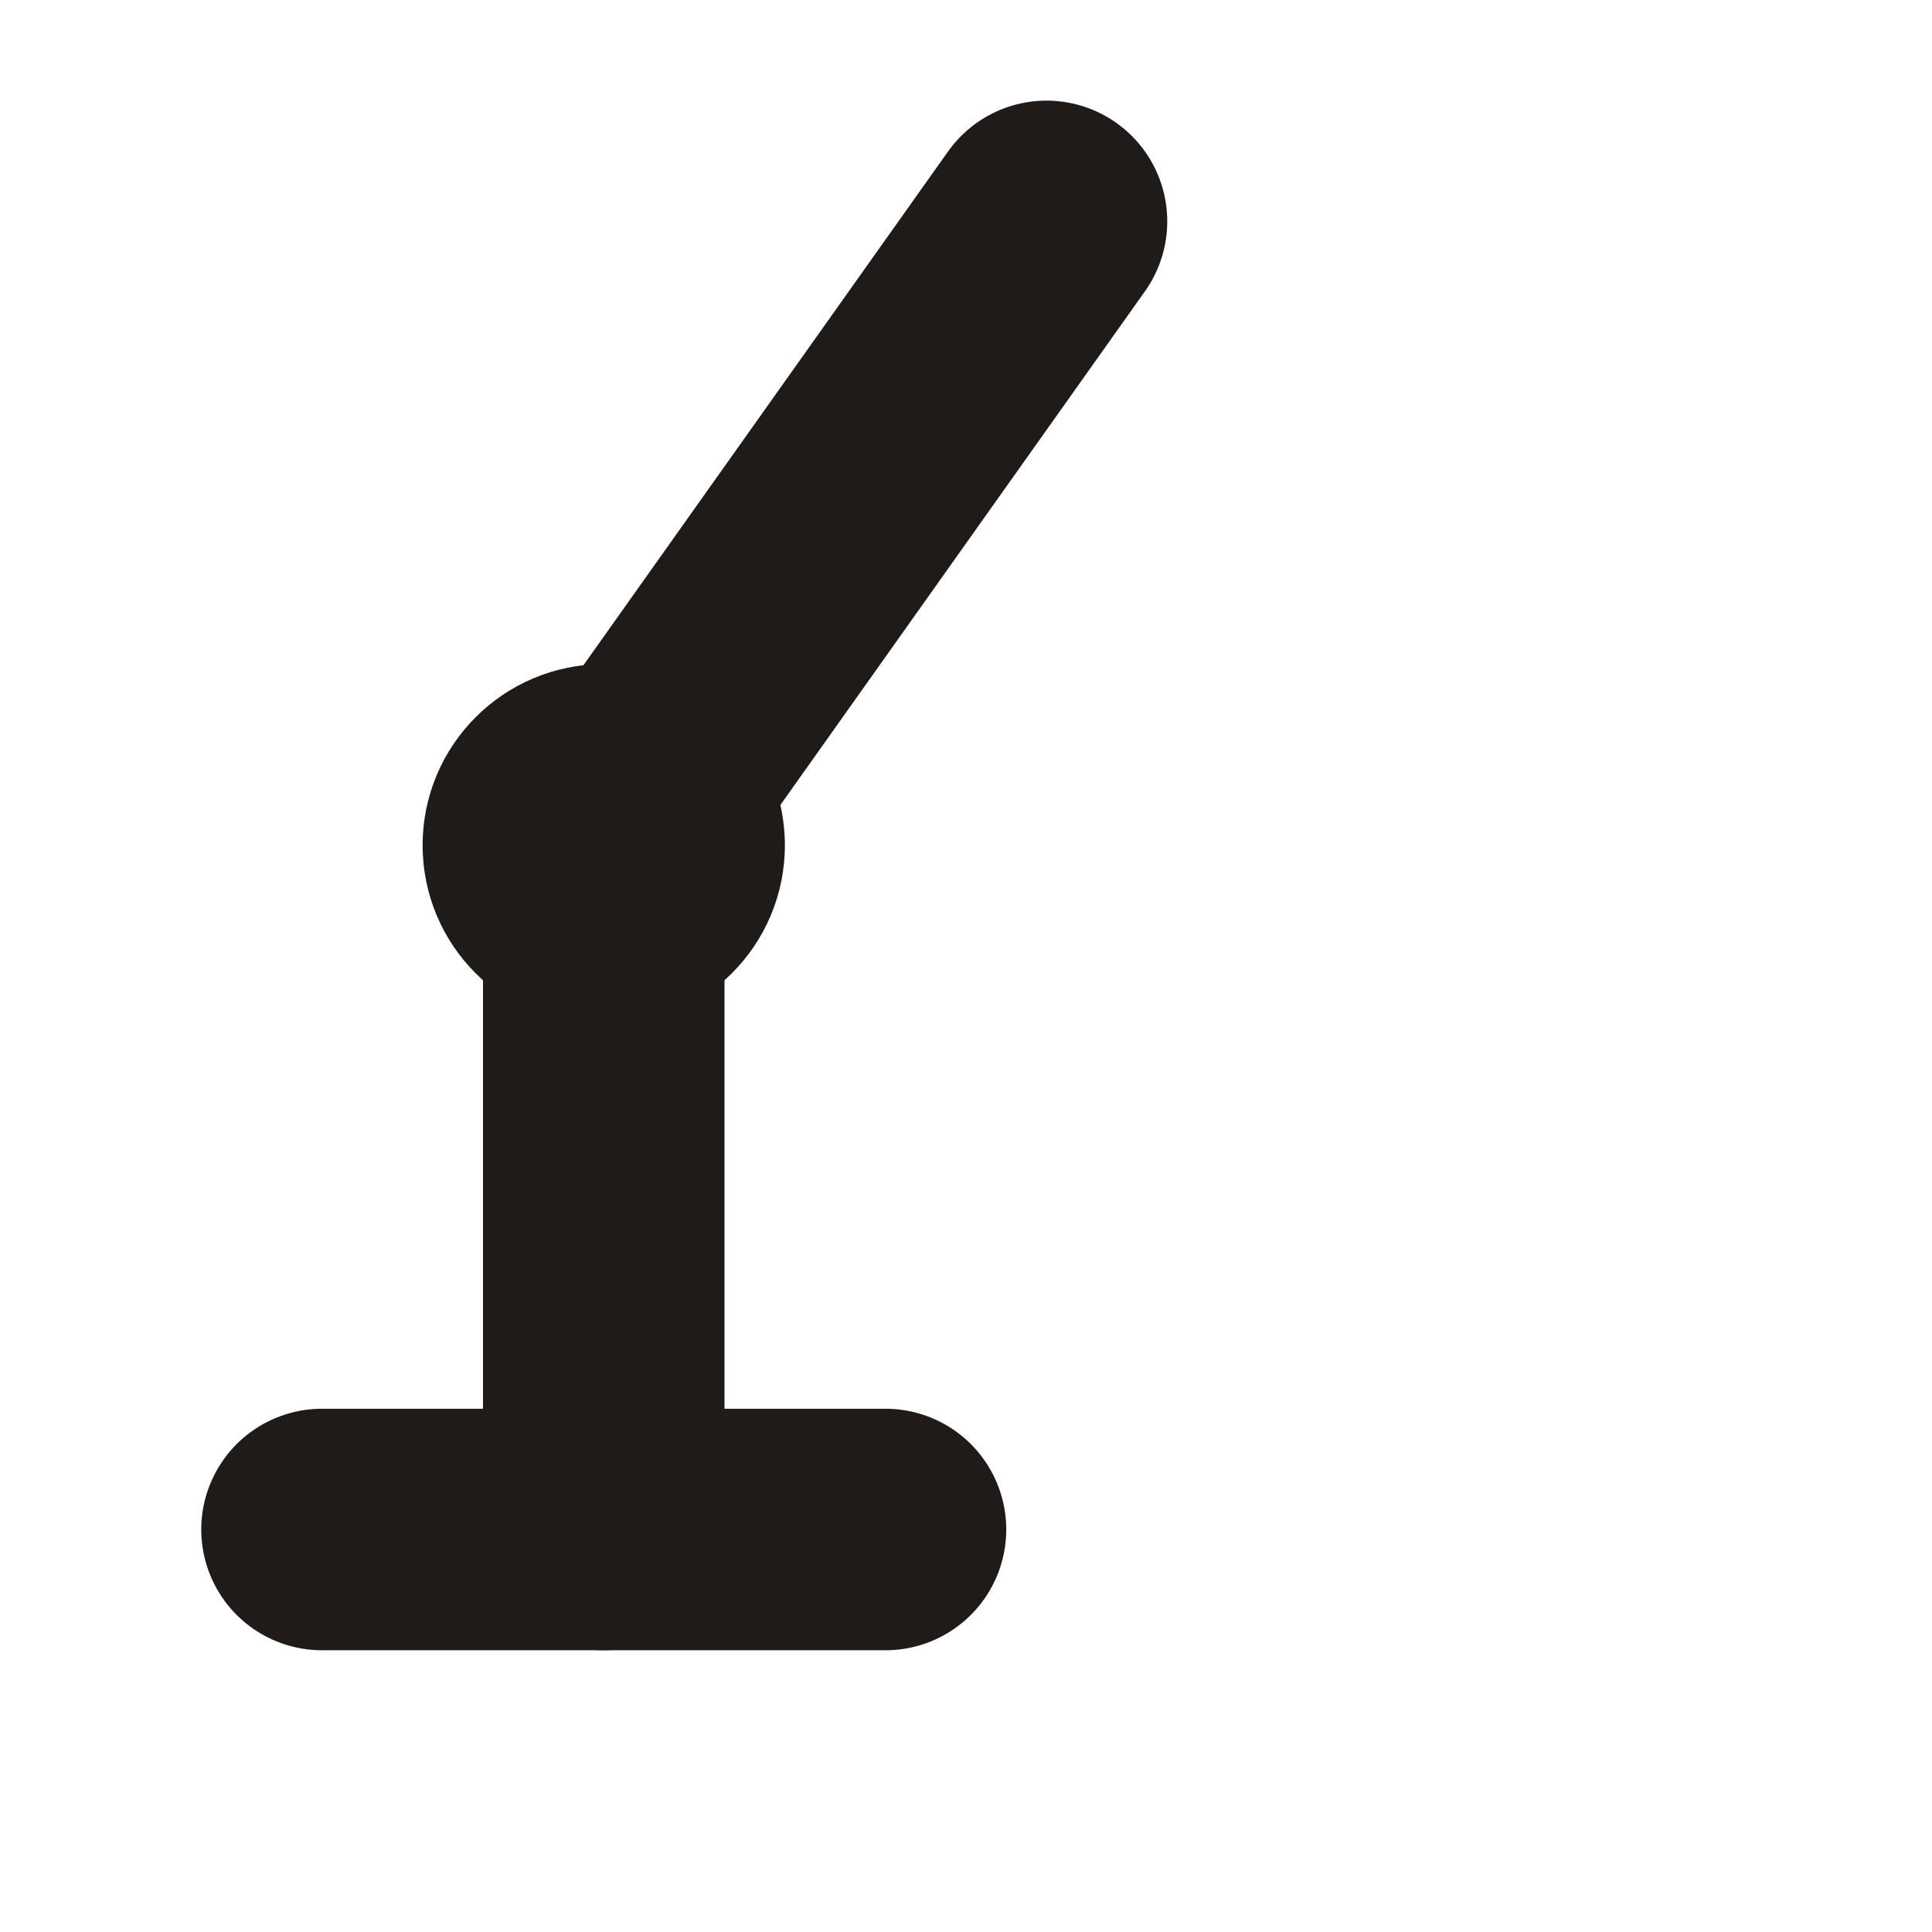
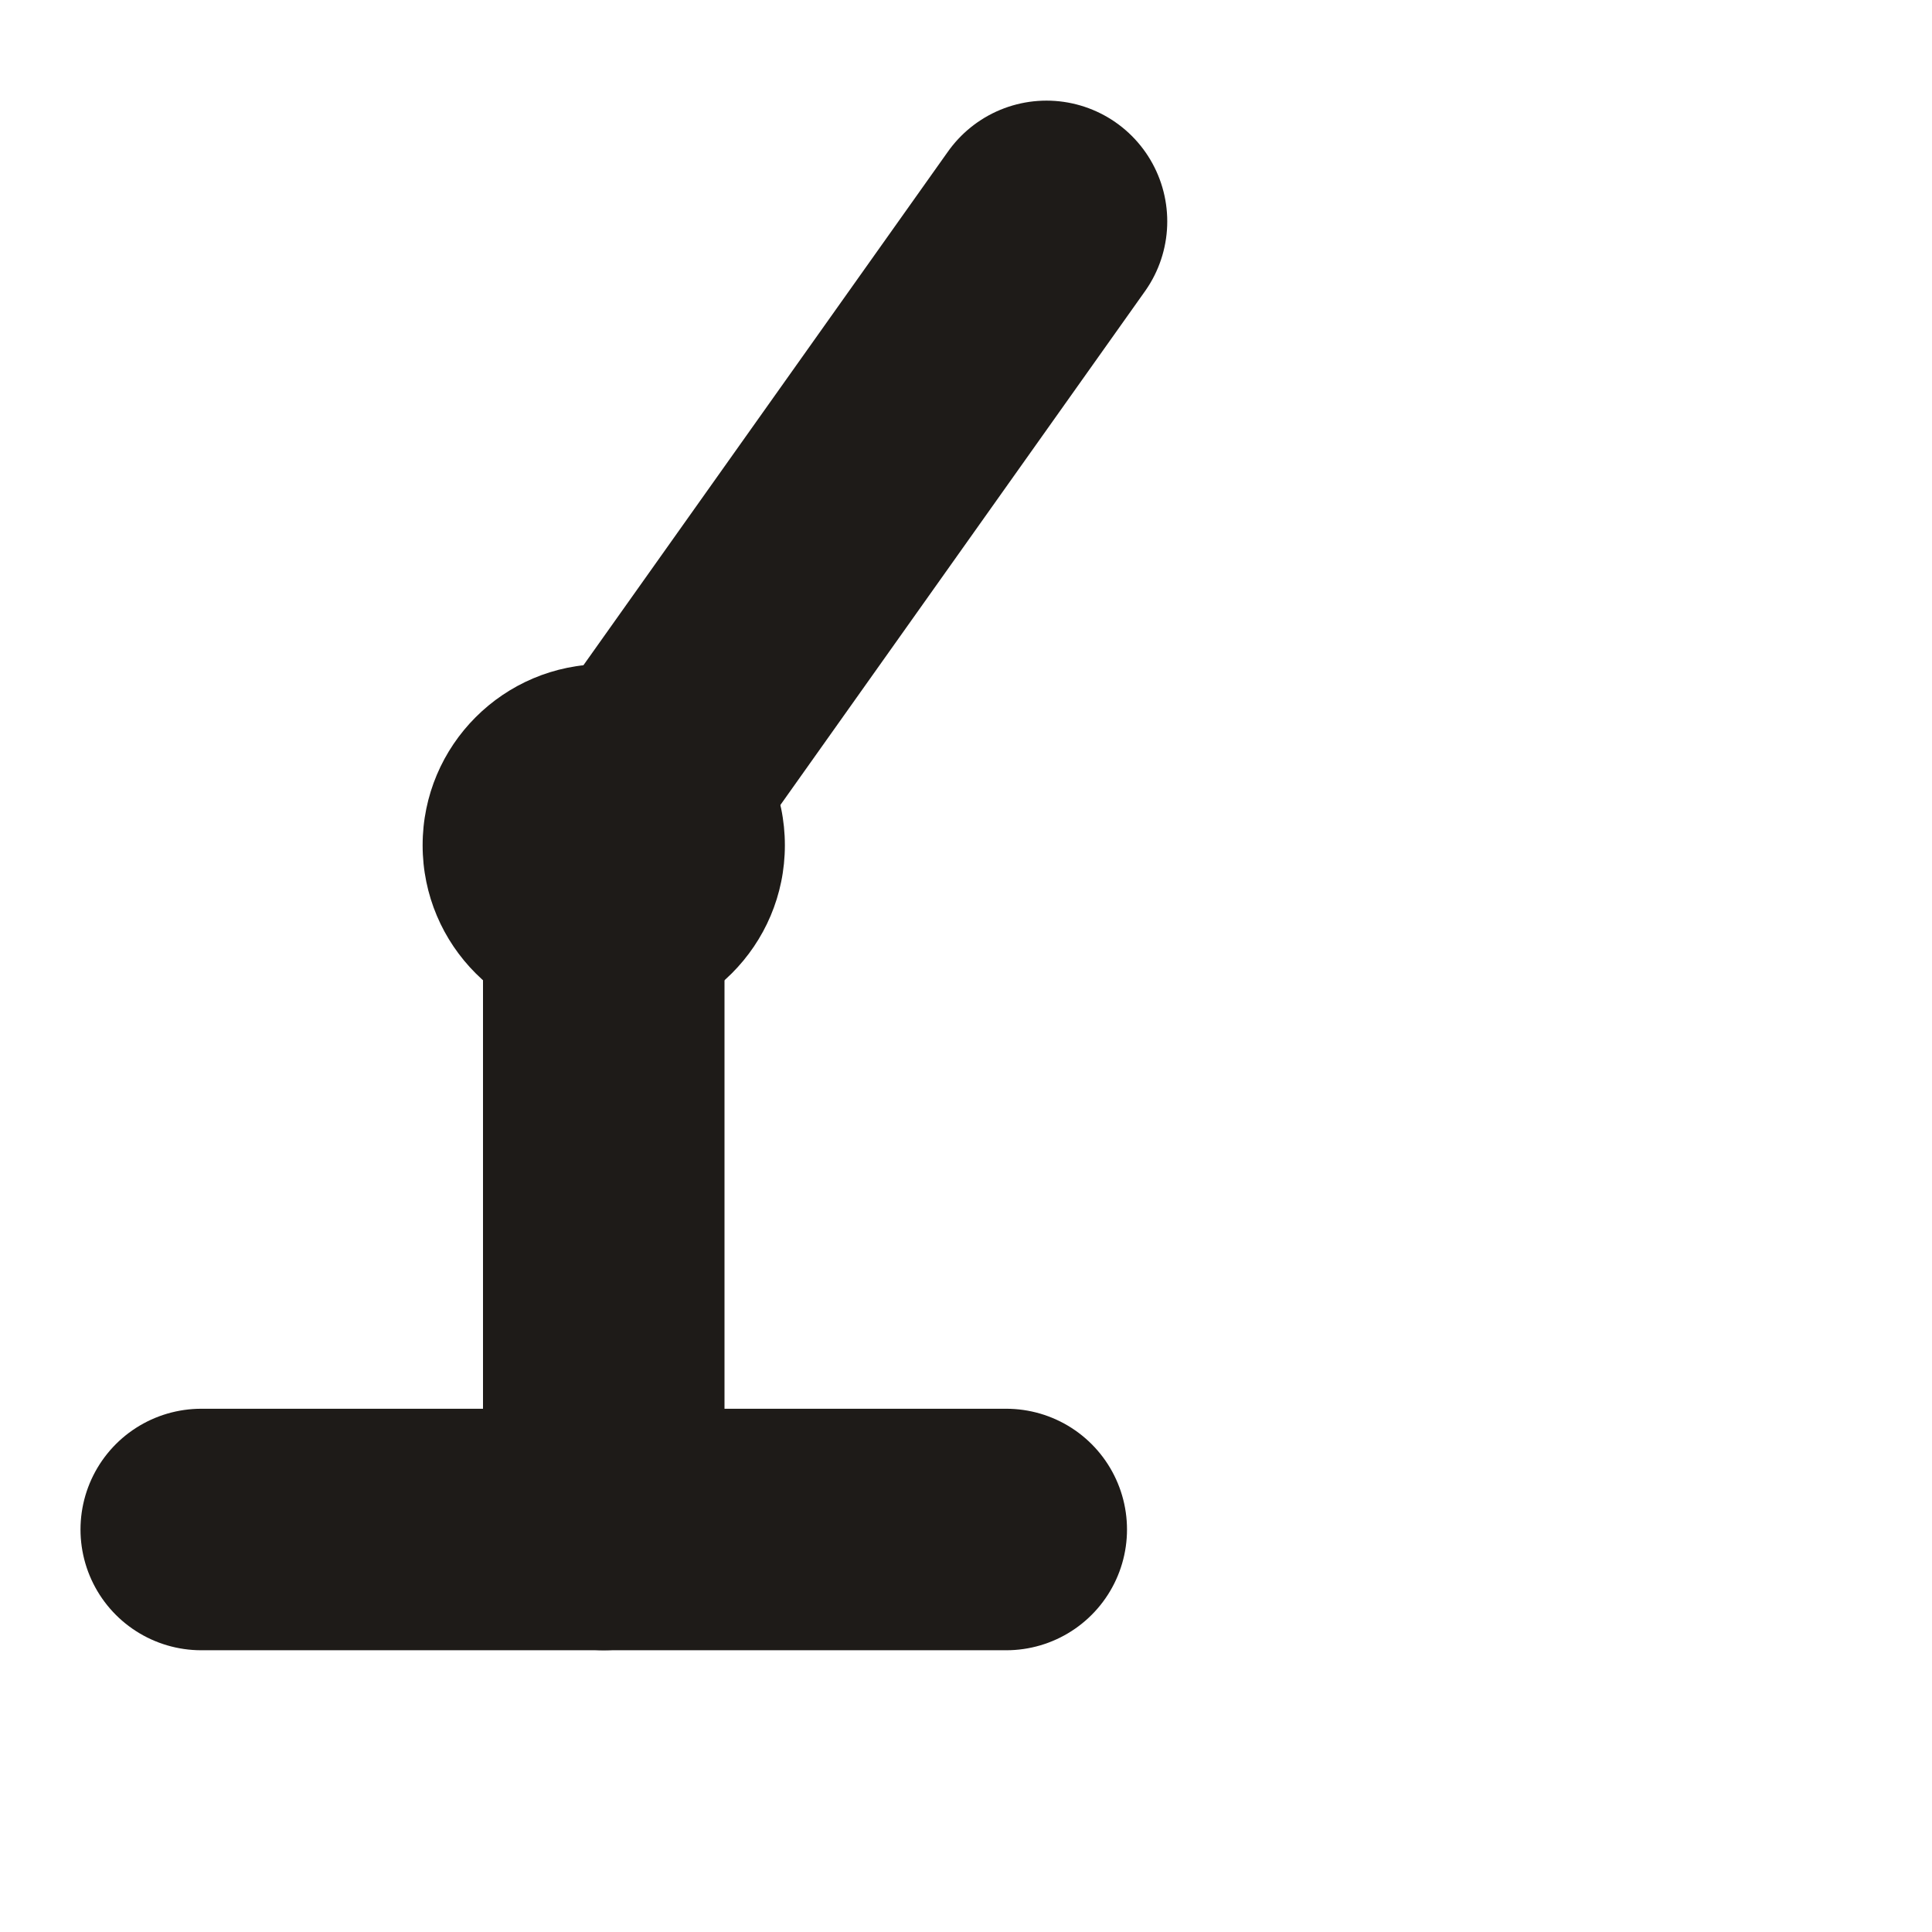
<svg xmlns="http://www.w3.org/2000/svg" viewBox="0 0 96 96" fill="none">
-   <line x1="16" y1="76" x2="44" y2="76" stroke="#1e1b18" stroke-width="12" stroke-linecap="round" />
+   <line x1="10" y1="76" x2="50" y2="76" stroke="#1e1b18" stroke-width="12" stroke-linecap="round" />
  <line x1="30" y1="76" x2="30" y2="42" stroke="#1e1b18" stroke-width="12" stroke-linecap="round" />
  <line x1="30" y1="42" x2="52" y2="11" stroke="#1e1b18" stroke-width="12" stroke-linecap="round" />
  <circle cx="30" cy="42" r="9" fill="#1e1b18" />
</svg>
